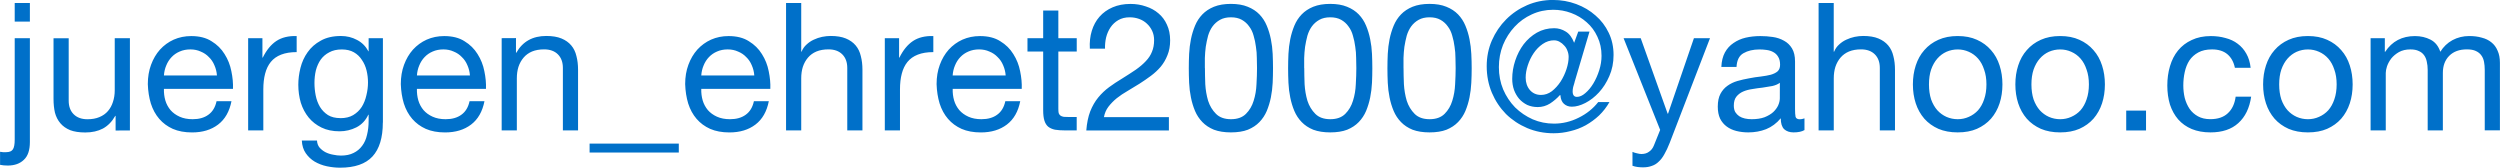
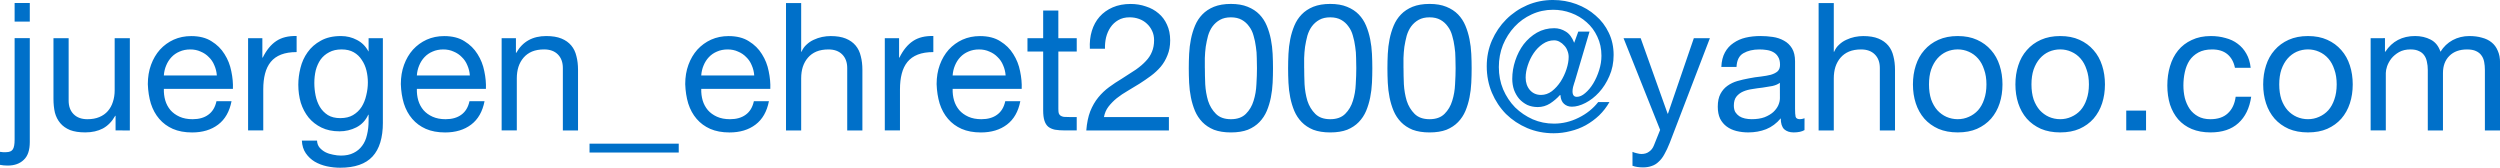
- <svg xmlns="http://www.w3.org/2000/svg" width="252.197" height="16.92" viewBox="0 0 66.727 4.477">
+ <svg xmlns="http://www.w3.org/2000/svg" width="504.395" height="33.84" viewBox="0 0 133.455 8.953">
  <defs>
    <path id="a" d="M-57.244-5.204h333.056v81.529h-333.056z" />
  </defs>
  <g style="display:inline">
-     <g aria-label="juergen_ehret2000@yahoo.com" style="font-size:5.821px;line-height:1.25;font-family:Lato;-inkscape-font-specification:Lato;text-align:center;letter-spacing:0;text-anchor:middle;display:inline;fill:#0070c9;stroke-width:.265">
-       <path d="M63.741 52.947v-.495h-.405v.495zm0 3.215v-2.772h-.405v2.705q0 .191-.048.262-.048.076-.181.076h-.086q-.019 0-.033-.005-.019 0-.043-.005v.348q.095.019.205.019.271 0 .429-.152.162-.148.162-.476zM66.411 55.853v-2.462h-.405v1.391q0 .167-.048.31-.043.138-.133.243-.09.105-.229.162-.133.057-.319.057-.233 0-.367-.133-.133-.133-.133-.362v-1.667h-.405v1.619q0 .2.038.367.043.162.143.281.1.119.262.186.162.062.405.062.271 0 .471-.105.2-.11.329-.338h.009v.391zM68.733 54.386H67.319q.009-.143.062-.267.052-.129.143-.224.09-.095.214-.148.129-.057.286-.057.152 0 .276.057.129.052.219.148.095.09.148.219.057.129.067.271zm.391.686h-.4q-.052.243-.219.362-.162.119-.419.119-.2 0-.348-.067-.148-.067-.243-.176-.095-.114-.138-.257-.043-.148-.038-.31h1.843q.009-.224-.043-.471-.048-.248-.181-.457-.129-.21-.348-.343-.214-.138-.543-.138-.252 0-.467.095-.21.095-.367.267-.152.171-.238.405-.086.233-.086.514.009.281.081.519.076.238.224.41.148.171.362.267.219.095.514.095.419 0 .695-.21t.357-.624zM69.567 53.39v2.462h.405v-1.095q0-.238.048-.419.048-.186.152-.314.105-.129.276-.195.171-.067.414-.067v-.429q-.329-.009-.543.133-.214.143-.362.443h-.009v-.519ZM73.164 55.643v-2.253h-.381v.352h-.005q-.11-.205-.305-.305-.195-.105-.429-.105-.319 0-.538.124-.219.119-.352.31-.133.186-.191.419-.057.229-.057.448 0 .252.067.481.071.224.21.395.138.167.343.267.205.1.481.1.238 0 .448-.105.214-.11.319-.338h.009v.162q0 .205-.043.376-.038.171-.129.291-.09.124-.229.191-.138.071-.338.071-.1 0-.21-.024-.11-.019-.205-.067-.09-.048-.157-.124-.062-.076-.067-.186h-.405q.009.2.105.338.095.138.238.224.148.086.324.124.181.038.352.038.591 0 .867-.3.276-.3.276-.905zm-1.133-.119q-.2 0-.333-.081-.133-.086-.214-.219-.081-.138-.114-.305-.033-.167-.033-.333 0-.176.038-.338.043-.162.129-.286.09-.124.229-.195.138-.076.333-.076.191 0 .324.076.133.076.214.205.086.124.124.281.038.157.038.319 0 .171-.043.343-.038.171-.124.31-.086.133-.229.219-.138.081-.338.081zM75.486 54.386h-1.414q.009-.143.062-.267.052-.129.143-.224.09-.095.214-.148.129-.057.286-.057.152 0 .276.057.129.052.219.148.095.09.148.219.057.129.067.271zm.391.686h-.4q-.052.243-.219.362-.162.119-.419.119-.2 0-.348-.067-.148-.067-.243-.176-.095-.114-.138-.257-.043-.148-.038-.31h1.843q.009-.224-.043-.471-.048-.248-.181-.457-.129-.21-.348-.343-.214-.138-.543-.138-.252 0-.467.095-.21.095-.367.267-.152.171-.238.405-.086.233-.086.514.009.281.081.519.076.238.224.41.148.171.362.267.219.095.514.095.419 0 .695-.21t.357-.624zM76.334 53.39v2.462h.405v-1.391q0-.167.043-.305.048-.143.138-.248.09-.105.224-.162.138-.057.324-.057.233 0 .367.133.133.133.133.362v1.667h.405v-1.619q0-.2-.043-.362-.038-.167-.138-.286-.1-.119-.262-.186-.162-.067-.405-.067-.548 0-.8.448h-.009v-.391ZM78.681 56.205v.238h2.381v-.238zM83.076 54.386h-1.414q.009-.143.062-.267.052-.129.143-.224.09-.095.214-.148.129-.057.286-.057.152 0 .276.057.129.052.219.148.095.09.148.219.057.129.067.271zm.391.686h-.4q-.052.243-.219.362-.162.119-.419.119-.2 0-.348-.067-.148-.067-.243-.176-.095-.114-.138-.257-.043-.148-.038-.31h1.843q.009-.224-.043-.471-.048-.248-.181-.457-.129-.21-.348-.343-.214-.138-.543-.138-.252 0-.467.095-.21.095-.367.267-.152.171-.238.405-.086.233-.086.514.009.281.081.519.076.238.224.41.148.171.362.267.219.095.514.095.419 0 .695-.21t.357-.624zM83.925 52.452v3.4h.405v-1.391q0-.167.043-.305.048-.143.138-.248.09-.105.224-.162.138-.057.324-.057.233 0 .367.133.133.133.133.362v1.667h.405v-1.619q0-.2-.043-.362-.038-.167-.138-.286-.1-.119-.262-.186-.162-.067-.405-.067-.11 0-.229.024-.114.024-.224.076-.105.048-.191.129-.086.076-.133.191h-.009v-1.3zM86.561 53.39v2.462h.405v-1.095q0-.238.048-.419.048-.186.152-.314.105-.129.276-.195.171-.067.414-.067v-.429q-.329-.009-.543.133-.214.143-.362.443h-.009v-.519ZM89.787 54.386H88.372q.009-.143.062-.267.052-.129.143-.224.09-.095.214-.148.129-.057.286-.057.152 0 .276.057.129.052.219.148.095.09.148.219.057.129.067.271zm.391.686h-.4q-.052.243-.219.362-.162.119-.419.119-.2 0-.348-.067-.148-.067-.243-.176-.095-.114-.138-.257-.043-.148-.038-.31h1.843q.009-.224-.043-.471-.048-.248-.181-.457-.129-.21-.348-.343-.214-.138-.543-.138-.252 0-.467.095-.21.095-.367.267-.152.171-.238.405-.086.233-.086.514.009.281.081.519.076.238.224.41.148.171.362.267.219.095.514.095.419 0 .695-.21t.357-.624zM91.193 53.39v-.738h-.405v.738h-.419v.357h.419v1.567q0 .171.033.276.033.105.1.162.071.057.181.081.114.019.271.019h.31v-.357h-.186q-.095 0-.157-.005-.057-.009-.09-.033-.033-.024-.048-.067-.009-.043-.009-.114v-1.529h.491v-.357ZM92.034 53.671h.405q-.005-.152.029-.3.038-.152.119-.271.081-.119.205-.191.129-.076.305-.076.133 0 .252.043.119.043.205.124.09.081.143.195.052.11.052.248 0 .176-.057.31-.052.133-.162.248-.105.114-.267.229-.162.11-.376.243-.176.105-.338.224-.162.119-.291.276-.129.157-.214.371-.081.21-.105.51h2.205v-.357h-1.734q.029-.157.119-.276.095-.124.224-.229.133-.105.291-.195.157-.095.314-.191.157-.1.305-.21.148-.11.262-.243.114-.138.181-.31.071-.171.071-.395 0-.238-.086-.419-.081-.181-.224-.3-.143-.124-.338-.186-.191-.067-.41-.067-.267 0-.476.09-.21.09-.352.252-.138.157-.205.376-.067.219-.052.476zM95.104 54.19v-.271q.005-.152.024-.3.024-.152.062-.295.043-.143.119-.248.081-.11.2-.176.119-.067.291-.067t.291.067q.119.067.195.176.081.105.119.248.043.143.062.295.024.148.024.3.005.148.005.271 0 .191-.014.429-.009.233-.076.443-.062.205-.205.348-.143.143-.4.143-.257 0-.4-.143-.143-.143-.21-.348-.062-.21-.076-.443-.009-.238-.009-.429zm-.429.005q0 .186.009.386.009.2.048.391.038.191.11.362.071.167.195.295.124.129.31.205.191.071.452.071.267 0 .452-.071.186-.076.31-.205.124-.129.195-.295.071-.171.11-.362.038-.191.048-.391.009-.2.009-.386 0-.186-.009-.386-.009-.2-.048-.391-.038-.191-.11-.362-.071-.171-.195-.3-.124-.129-.314-.205-.186-.076-.448-.076-.262 0-.452.076-.186.076-.31.205-.124.129-.195.3-.071.171-.11.362-.038.191-.048.391-.009.2-.009.386zM97.755 54.19v-.271q.005-.152.024-.3.024-.152.062-.295.043-.143.119-.248.081-.11.2-.176.119-.067.291-.067t.291.067q.119.067.195.176.081.105.119.248.043.143.062.295.024.148.024.3.005.148.005.271 0 .191-.014.429-.009.233-.076.443-.062.205-.205.348-.143.143-.4.143-.257 0-.4-.143-.143-.143-.21-.348-.062-.21-.076-.443-.009-.238-.009-.429zm-.429.005q0 .186.009.386.009.2.048.391.038.191.11.362.071.167.195.295.124.129.31.205.191.071.452.071.267 0 .452-.071.186-.076.31-.205.124-.129.195-.295.071-.171.11-.362.038-.191.048-.391.009-.2.009-.386 0-.186-.009-.386-.009-.2-.048-.391-.038-.191-.11-.362-.071-.171-.195-.3-.124-.129-.314-.205-.186-.076-.448-.076-.262 0-.452.076-.186.076-.31.205-.124.129-.195.3-.071.171-.11.362-.038.191-.048.391-.009.2-.009.386zM100.406 54.19v-.271q.005-.152.024-.3.024-.152.062-.295.043-.143.119-.248.081-.11.2-.176.119-.067.291-.067t.291.067q.119.067.195.176.081.105.119.248.043.143.062.295.024.148.024.3.005.148.005.271 0 .191-.014.429-.01.233-.076.443-.062.205-.205.348-.143.143-.4.143-.257 0-.4-.143-.143-.143-.21-.348-.062-.21-.076-.443-.01-.238-.01-.429zm-.429.005q0 .186.009.386.009.2.048.391.038.191.11.362.071.167.195.295.124.129.31.205.191.071.452.071.267 0 .452-.071.186-.076.31-.205.124-.129.195-.295.071-.171.11-.362.038-.191.048-.391.01-.2.01-.386 0-.186-.01-.386-.01-.2-.048-.391-.038-.191-.11-.362-.071-.171-.195-.3-.124-.129-.314-.205-.186-.076-.448-.076-.262 0-.452.076-.186.076-.31.205-.124.129-.195.3-.071.171-.11.362-.038.191-.048.391-.009.2-.009.386zM104.971 54.567l.4-1.353h-.3l-.11.3q-.081-.214-.224-.3-.143-.09-.31-.09-.252 0-.462.119-.205.119-.352.31-.143.191-.224.433-.081.243-.081.491 0 .157.048.295.052.138.138.238.09.1.214.162.129.057.281.057.176 0 .329-.095.152-.1.262-.224h.014q.01.157.095.233.086.076.21.076.167 0 .362-.1.195-.1.362-.281t.276-.433q.114-.257.114-.567 0-.324-.129-.591-.129-.271-.352-.462-.219-.195-.514-.305-.295-.11-.624-.11-.362 0-.686.138-.319.138-.562.381-.238.238-.381.562-.138.319-.138.686 0 .381.138.71.138.324.376.567.243.238.567.376.329.138.705.138.229 0 .448-.057.219-.052.41-.157.195-.11.357-.262.162-.157.276-.357h-.3q-.205.262-.524.419-.314.157-.657.157-.3 0-.567-.114-.267-.119-.471-.319-.2-.205-.319-.481-.114-.276-.114-.595 0-.314.11-.591.114-.276.31-.486.195-.21.457-.329.267-.124.572-.124.252 0 .481.086.233.086.414.248.181.157.286.386.11.229.11.51 0 .191-.062.386-.062.195-.157.352-.095.157-.214.257-.114.1-.224.1-.114 0-.114-.148 0-.052.014-.114.019-.067.038-.129zm-.543-1.119q.076 0 .143.038.071.038.124.1.057.057.086.138.033.081.033.167 0 .148-.057.324-.057.176-.157.333-.1.152-.233.257-.133.1-.291.1-.181 0-.295-.129-.114-.133-.114-.333 0-.157.057-.329.057-.176.157-.324.1-.148.238-.243.143-.1.31-.1zM107.513 56.181q-.071.181-.143.305-.067.124-.152.2-.081.081-.186.114-.1.038-.233.038-.071 0-.143-.009-.071-.009-.138-.033v-.371q.052.024.119.038.071.019.119.019.124 0 .205-.062.086-.057.129-.167l.167-.414-.976-2.448h.457l.719 2.015h.01l.691-2.015h.429zM111.109 55.843q-.105.062-.291.062-.157 0-.252-.086-.09-.09-.09-.291-.167.2-.391.291-.219.086-.476.086-.167 0-.319-.038-.148-.038-.257-.119-.11-.081-.176-.21-.062-.133-.062-.319 0-.21.071-.343t.186-.214q.119-.086.267-.129.152-.043.31-.071.167-.033.314-.048.152-.019.267-.048.114-.033.181-.09.067-.062.067-.176 0-.133-.052-.214-.048-.081-.129-.124-.076-.043-.176-.057-.095-.014-.191-.014-.257 0-.429.1-.171.095-.186.367h-.405q.01-.229.095-.386.086-.157.229-.252.143-.1.324-.143.186-.043.395-.043.167 0 .329.024.167.024.3.1.133.071.214.205.081.133.081.348v1.267q0 .143.014.21.019.067.114.067.052 0 .124-.024zm-.657-1.262q-.076.057-.2.086-.124.024-.262.043-.133.014-.271.038-.138.019-.248.067-.11.048-.181.138-.067.086-.067.238 0 .1.038.171.043.067.105.11.067.043.152.062.086.019.181.019.2 0 .343-.052.143-.057.233-.138.09-.086.133-.181.043-.1.043-.186zM111.486 52.452v3.4h.405v-1.391q0-.167.043-.305.048-.143.138-.248.09-.105.224-.162.138-.057.324-.057.233 0 .367.133.133.133.133.362v1.667h.405v-1.619q0-.2-.043-.362-.038-.167-.138-.286-.1-.119-.262-.186-.162-.067-.405-.067-.11 0-.229.024-.114.024-.224.076-.105.048-.191.129-.086.076-.133.191h-.01v-1.3zM114.432 54.624q0-.224.057-.395.062-.176.167-.295.105-.119.243-.181.143-.062.3-.062.157 0 .295.062.143.062.248.181.105.119.162.295.062.171.062.395 0 .224-.062.4-.057.171-.162.291-.105.114-.248.176-.138.062-.295.062-.157 0-.3-.062-.138-.062-.243-.176-.105-.119-.167-.291-.057-.176-.057-.4zm-.429 0q0 .271.076.505.076.233.229.41.152.171.376.271.224.095.514.095.295 0 .514-.095.224-.1.376-.271.152-.176.229-.41.076-.233.076-.505 0-.271-.076-.505-.076-.238-.229-.41-.152-.176-.376-.276-.219-.1-.514-.1-.291 0-.514.1-.224.1-.376.276-.152.171-.229.41-.076.233-.076.505zM117.167 54.624q0-.224.057-.395.062-.176.167-.295.105-.119.243-.181.143-.062.3-.062.157 0 .295.062.143.062.248.181.105.119.162.295.062.171.062.395 0 .224-.062.4-.057.171-.162.291-.105.114-.248.176-.138.062-.295.062t-.3-.062q-.138-.062-.243-.176-.105-.119-.167-.291-.057-.176-.057-.4zm-.429 0q0 .271.076.505.076.233.229.41.152.171.376.271.224.095.514.095.295 0 .514-.095.224-.1.376-.271.152-.176.229-.41.076-.233.076-.505 0-.271-.076-.505-.076-.238-.229-.41-.152-.176-.376-.276-.219-.1-.514-.1-.291 0-.514.1-.224.1-.376.276-.152.171-.229.41-.076.233-.076.505zM119.697 55.324v.529h.529v-.529ZM122.599 54.181h.419q-.024-.219-.114-.376-.09-.162-.233-.267-.138-.105-.324-.152-.181-.052-.391-.052-.291 0-.51.105-.219.1-.367.281-.143.176-.214.419-.071.238-.071.514 0 .276.071.51.076.229.219.395.148.167.362.257.219.09.5.09.471 0 .743-.248.276-.248.343-.705h-.414q-.038.286-.21.443-.167.157-.467.157-.191 0-.329-.076t-.224-.2q-.086-.129-.129-.291-.038-.162-.038-.333 0-.186.038-.357.038-.176.124-.31.09-.133.238-.214.148-.081.367-.081.257 0 .41.129.152.129.2.362zM123.78 54.624q0-.224.057-.395.062-.176.167-.295.105-.119.243-.181.143-.062.3-.062.157 0 .295.062.143.062.248.181.105.119.162.295.062.171.062.395 0 .224-.062.4-.057.171-.162.291-.105.114-.248.176-.138.062-.295.062-.157 0-.3-.062-.138-.062-.243-.176-.105-.119-.167-.291-.057-.176-.057-.4zm-.429 0q0 .271.076.505.076.233.229.41.152.171.376.271.224.095.514.095.295 0 .514-.095.224-.1.376-.271.152-.176.229-.41.076-.233.076-.505 0-.271-.076-.505-.076-.238-.229-.41-.152-.176-.376-.276-.219-.1-.514-.1-.291 0-.514.1-.224.1-.376.276-.152.171-.229.41-.076.233-.076.505zM126.22 53.39v2.462h.405v-1.534q0-.071.033-.176.038-.11.114-.21.081-.1.205-.171.129-.071.305-.071.138 0 .224.043.09.038.143.114.052.071.071.171.024.1.024.219v1.614h.405v-1.534q0-.286.171-.457t.471-.171q.148 0 .238.043.095.043.148.119.052.071.071.171.019.1.019.214v1.614h.405V54.048q0-.191-.062-.324-.057-.138-.167-.224-.105-.086-.257-.124-.148-.043-.333-.043-.243 0-.448.11-.2.11-.324.31-.076-.229-.262-.324-.186-.095-.414-.095-.519 0-.795.419h-.01v-.362z" style="font-size:4.763px;font-family:'Helvetica Neue';-inkscape-font-specification:'Helvetica Neue'" transform="translate(-62.94528 -52.37114)" />
+     <g aria-label="juergen_ehret2000@yahoo.com" style="font-size:9.525px;line-height:1.25;font-family:Lato;-inkscape-font-specification:Lato;text-align:center;letter-spacing:0;text-anchor:middle;display:inline;fill:#0070c9;stroke-width:.265">
+       <path d="M55.732 49.996v-.991h-.81v.991zm0 6.429v-5.544h-.81v5.41q0 .381-.095.524-.095.152-.362.152h-.171q-.038 0-.067-.009-.038 0-.086-.009v.695q.191.038.41.038.543 0 .857-.305.324-.295.324-.953zM61.073 55.807v-4.924h-.81v2.781q0 .333-.095.619-.086.276-.267.486-.181.21-.457.324-.267.114-.638.114-.467 0-.733-.267-.267-.267-.267-.724v-3.334h-.81v3.239q0 .4.076.733.086.324.286.562.2.238.524.371.324.124.81.124.543 0 .943-.21.4-.219.657-.676h.019v.781zM65.717 52.873h-2.829q.019-.286.124-.533.105-.257.286-.448t.429-.295q.257-.114.572-.114.305 0 .552.114.257.105.438.295.191.181.295.438.114.257.133.543zm.781 1.372h-.8q-.105.486-.438.724-.324.238-.838.238-.4 0-.695-.133-.295-.133-.486-.352-.191-.229-.276-.514-.086-.295-.076-.619h3.686q.019-.448-.086-.943-.095-.495-.362-.914-.257-.419-.695-.686-.429-.276-1.086-.276-.505 0-.933.191-.419.191-.733.533-.305.343-.476.81-.171.467-.171 1.029.019.562.162 1.038.152.476.448.819.295.343.724.533.438.191 1.029.191.838 0 1.391-.419t.714-1.248zM67.385 50.882v4.924h.81v-2.191q0-.476.095-.838.095-.371.305-.629.21-.257.552-.391.343-.133.829-.133v-.857q-.657-.019-1.086.267-.429.286-.724.886h-.019v-1.038zM74.58 55.388v-4.505h-.762v.705h-.009q-.219-.41-.61-.61-.391-.21-.857-.21-.638 0-1.076.248-.438.238-.705.619-.267.371-.381.838-.114.457-.114.895 0 .505.133.962.143.448.419.791.276.333.686.533.41.2.962.2.476 0 .895-.21.429-.219.638-.676h.019v.324q0 .41-.086.752-.076.343-.257.581-.181.248-.457.381-.276.143-.676.143-.2 0-.419-.048-.219-.038-.41-.133-.181-.095-.314-.248-.124-.152-.133-.371h-.81q.019.4.21.676.191.276.476.448.295.171.648.248.362.076.705.076 1.181 0 1.734-.6.552-.6.552-1.81zm-2.267-.238q-.4 0-.667-.162-.267-.171-.429-.438-.162-.276-.229-.61-.067-.333-.067-.667 0-.352.076-.676.086-.324.257-.572.181-.248.457-.391.276-.152.667-.152.381 0 .648.152.267.152.429.41.171.248.248.562.076.314.076.638 0 .343-.086.686-.076.343-.248.619-.171.267-.457.438-.276.162-.676.162zM79.223 52.873h-2.829q.019-.286.124-.533.105-.257.286-.448t.429-.295q.257-.114.572-.114.305 0 .552.114.257.105.438.295.191.181.295.438.114.257.133.543zm.781 1.372h-.8q-.105.486-.438.724-.324.238-.838.238-.4 0-.695-.133-.295-.133-.486-.352-.191-.229-.276-.514-.086-.295-.076-.619h3.686q.019-.448-.086-.943-.095-.495-.362-.914-.257-.419-.695-.686-.429-.276-1.086-.276-.505 0-.933.191-.419.191-.733.533-.305.343-.476.81-.171.467-.171 1.029.019.562.162 1.038.152.476.448.819.295.343.724.533.438.191 1.029.191.838 0 1.391-.419t.714-1.248zM80.92 50.882v4.924h.81v-2.781q0-.333.086-.61.095-.286.276-.495.181-.21.448-.324.276-.114.648-.114.467 0 .733.267t.267.724v3.334h.81v-3.239q0-.4-.086-.724-.076-.333-.276-.572-.2-.238-.524-.371-.324-.133-.81-.133-1.095 0-1.6.895h-.019v-.781zM85.612 56.512v.476h4.762v-.476zM94.404 52.873h-2.829q.019-.286.124-.533.105-.257.286-.448t.429-.295q.257-.114.572-.114.305 0 .552.114.257.105.438.295.191.181.295.438.114.257.133.543zm.781 1.372h-.8q-.105.486-.438.724-.324.238-.838.238-.4 0-.695-.133-.295-.133-.486-.352-.191-.229-.276-.514-.086-.295-.076-.619h3.686q.019-.448-.086-.943-.095-.495-.362-.914-.257-.419-.695-.686-.429-.276-1.086-.276-.505 0-.933.191-.419.191-.733.533-.305.343-.476.81-.171.467-.171 1.029.019.562.162 1.038.152.476.448.819.295.343.724.533.438.191 1.029.191.838 0 1.391-.419t.714-1.248zM96.1 49.006v6.801h.81v-2.781q0-.333.086-.61.095-.286.276-.495.181-.21.448-.324.276-.114.648-.114.467 0 .733.267t.267.724v3.334h.81v-3.239q0-.4-.086-.724-.076-.333-.276-.572-.2-.238-.524-.371-.324-.133-.81-.133-.219 0-.457.048-.229.048-.448.152-.21.095-.381.257-.171.152-.267.381h-.019v-2.6zM101.374 50.882v4.924h.81v-2.191q0-.476.095-.838.095-.371.305-.629.21-.257.552-.391.343-.133.829-.133v-.857q-.657-.019-1.086.267-.429.286-.724.886h-.019v-1.038zM107.824 52.873h-2.829q.019-.286.124-.533.105-.257.286-.448.181-.191.429-.295.257-.114.572-.114.305 0 .552.114.257.105.438.295.191.181.295.438.114.257.133.543zm.781 1.372h-.8q-.105.486-.438.724-.324.238-.838.238-.4 0-.695-.133-.295-.133-.486-.352-.191-.229-.276-.514-.086-.295-.076-.619h3.686q.019-.448-.086-.943-.095-.495-.362-.914-.257-.419-.695-.686-.429-.276-1.086-.276-.505 0-.933.191-.419.191-.733.533-.305.343-.476.81-.171.467-.171 1.029.019.562.162 1.038.152.476.448.819.295.343.724.533.438.191 1.029.191.838 0 1.391-.419t.714-1.248zM110.638 50.882v-1.476h-.81v1.476h-.838v.714h.838v3.134q0 .343.067.552.067.21.2.324.143.114.362.162.229.038.543.038h.619v-.714h-.371q-.191 0-.314-.009-.114-.019-.181-.067-.067-.048-.095-.133-.019-.086-.019-.229v-3.058h.981v-.714zM112.318 51.444h.81q-.01-.305.057-.6.076-.305.238-.543.162-.238.41-.381.257-.152.61-.152.267 0 .505.086.238.086.41.248.181.162.286.391.105.219.105.495 0 .352-.114.619-.105.267-.324.495-.21.229-.533.457-.324.219-.752.486-.352.21-.676.448t-.581.552q-.257.314-.429.743-.162.419-.21 1.019h4.41v-.714h-3.467q.057-.314.238-.552.191-.248.448-.457.267-.21.581-.391.314-.191.629-.381.314-.2.61-.419.295-.219.524-.486.229-.276.362-.619.143-.343.143-.791 0-.476-.171-.838-.162-.362-.448-.6-.286-.248-.676-.371-.381-.133-.819-.133-.533 0-.953.181-.419.181-.705.505-.276.314-.41.752-.133.438-.105.953zM118.458 52.483v-.543q.01-.305.048-.6.048-.305.124-.591.086-.286.238-.495.162-.219.4-.352.238-.133.581-.133t.581.133q.238.133.391.352.162.21.238.495.086.286.124.591.048.295.048.6.01.295.01.543 0 .381-.029.857-.019.467-.152.886-.124.41-.41.695-.286.286-.8.286-.514 0-.8-.286-.286-.286-.419-.695-.124-.419-.152-.886-.019-.476-.019-.857zm-.857.009q0 .371.019.772.019.4.095.781.076.381.219.724.143.333.391.591.248.257.619.41.381.143.905.143.533 0 .905-.143.371-.152.619-.41.248-.257.391-.591.143-.343.219-.724.076-.381.095-.781.019-.4.019-.772t-.019-.772q-.019-.4-.095-.781-.076-.381-.219-.724-.143-.343-.391-.6-.248-.257-.629-.41-.371-.152-.895-.152-.524 0-.905.152-.371.152-.619.41-.248.257-.391.6-.143.343-.219.724-.076.381-.095.781-.019.4-.019.772zM123.76 52.483v-.543q.01-.305.048-.6.048-.305.124-.591.086-.286.238-.495.162-.219.4-.352.238-.133.581-.133t.581.133q.238.133.391.352.162.21.238.495.086.286.124.591.048.295.048.6.01.295.01.543 0 .381-.029.857-.019.467-.152.886-.124.41-.41.695-.286.286-.8.286-.514 0-.8-.286-.286-.286-.419-.695-.124-.419-.152-.886-.019-.476-.019-.857zm-.857.009q0 .371.019.772.019.4.095.781t.219.724q.143.333.391.591.248.257.619.41.381.143.905.143.533 0 .905-.143.371-.152.619-.41.248-.257.391-.591.143-.343.219-.724.076-.381.095-.781.019-.4.019-.772t-.019-.772q-.019-.4-.095-.781t-.219-.724q-.143-.343-.391-.6-.248-.257-.629-.41-.371-.152-.895-.152-.524 0-.905.152-.371.152-.619.41-.248.257-.391.6-.143.343-.219.724-.076.381-.095.781-.019.4-.019.772zM129.062 52.483v-.543q.01-.305.048-.6.048-.305.124-.591.086-.286.238-.495.162-.219.4-.352.238-.133.581-.133.343 0 .581.133.238.133.391.352.162.21.238.495.086.286.124.591.048.295.048.6.01.295.01.543 0 .381-.029.857-.019.467-.152.886-.124.41-.41.695-.286.286-.8.286-.514 0-.8-.286-.286-.286-.419-.695-.124-.419-.152-.886-.019-.476-.019-.857zm-.857.009q0 .371.019.772.019.4.095.781.076.381.219.724.143.333.391.591.248.257.619.41.381.143.905.143.533 0 .905-.143.371-.152.619-.41.248-.257.391-.591.143-.343.219-.724.076-.381.095-.781.019-.4.019-.772t-.019-.772q-.019-.4-.095-.781t-.219-.724q-.143-.343-.391-.6-.248-.257-.629-.41-.371-.152-.895-.152-.524 0-.905.152-.371.152-.619.41-.248.257-.391.6-.143.343-.219.724-.076.381-.095.781-.019.4-.019.772zM138.194 53.235l.8-2.705h-.6l-.219.6q-.162-.429-.448-.6-.286-.181-.619-.181-.505 0-.924.238-.41.238-.705.619-.286.381-.448.867-.162.486-.162.981 0 .314.095.591.105.276.276.476.181.2.429.324.257.114.562.114.352 0 .657-.191.305-.2.524-.448h.029q.019.314.191.467.171.152.419.152.333 0 .724-.2.391-.2.724-.562.333-.362.552-.867.229-.514.229-1.133 0-.648-.257-1.181-.257-.543-.705-.924-.438-.391-1.029-.61-.591-.219-1.248-.219-.724 0-1.372.276-.638.276-1.124.762-.476.476-.762 1.124-.276.638-.276 1.372 0 .762.276 1.419.276.648.752 1.133.486.476 1.133.752.657.276 1.41.276.457 0 .895-.114.438-.105.819-.314.391-.219.714-.524.324-.314.552-.714h-.6q-.41.524-1.048.838-.629.314-1.314.314-.6 0-1.133-.229-.533-.238-.943-.638-.4-.41-.638-.962-.229-.552-.229-1.191 0-.629.219-1.181.229-.552.619-.972.391-.419.914-.657.533-.248 1.143-.248.505 0 .962.171.467.171.829.495.362.314.572.772.219.457.219 1.019 0 .381-.124.772-.124.391-.314.705-.191.314-.429.514-.229.2-.448.2-.229 0-.229-.295 0-.105.029-.229.038-.133.076-.257zm-1.086-2.238q.152 0 .286.076.143.076.248.2.114.114.171.276.067.162.067.333 0 .295-.114.648-.114.352-.314.667-.2.305-.467.514-.267.2-.581.2-.362 0-.591-.257-.229-.267-.229-.667 0-.314.114-.657.114-.352.314-.648.2-.295.476-.486.286-.2.619-.2zM143.278 56.464q-.143.362-.286.61-.133.248-.305.4-.162.162-.371.229-.2.076-.467.076-.143 0-.286-.019-.143-.019-.276-.067v-.743q.105.048.238.076.143.038.238.038.248 0 .41-.124.171-.114.257-.333l.333-.829-1.953-4.896h.914l1.438 4.029h.019l1.381-4.029h.857zM150.469 55.788q-.21.124-.581.124-.314 0-.505-.171-.181-.181-.181-.581-.333.4-.781.581-.438.171-.953.171-.333 0-.638-.076-.295-.076-.514-.238-.219-.162-.352-.419-.124-.267-.124-.638 0-.419.143-.686.143-.267.371-.429.238-.171.533-.257.305-.086.619-.143.333-.067.629-.095.305-.038.533-.095.229-.067.362-.181.133-.124.133-.352 0-.267-.105-.429-.095-.162-.257-.248-.152-.086-.352-.114-.191-.029-.381-.029-.514 0-.857.2-.343.191-.371.733h-.81q.019-.457.191-.772.171-.314.457-.505.286-.2.648-.286.371-.086.791-.086.333 0 .657.048.333.048.6.2.267.143.429.41.162.267.162.695v2.534q0 .286.029.419.038.133.229.133.105 0 .248-.048zm-1.314-2.524q-.152.114-.4.171-.248.048-.524.086-.267.029-.543.076-.276.038-.495.133-.219.095-.362.276-.133.171-.133.476 0 .2.076.343.086.133.21.219.133.086.305.124.171.038.362.038.4 0 .686-.105.286-.114.467-.276.181-.171.267-.362.086-.2.086-.371zM151.223 49.006v6.801h.81v-2.781q0-.333.086-.61.095-.286.276-.495.181-.21.448-.324.276-.114.648-.114.467 0 .733.267.267.267.267.724v3.334h.81v-3.239q0-.4-.086-.724-.076-.333-.276-.572-.2-.238-.524-.371-.324-.133-.81-.133-.219 0-.457.048-.229.048-.448.152-.21.095-.381.257-.171.152-.267.381h-.019v-2.6zM157.115 53.349q0-.448.114-.791.124-.352.333-.591.21-.238.486-.362.286-.124.6-.124.314 0 .591.124.286.124.495.362.21.238.324.591.124.343.124.791 0 .448-.124.8-.114.343-.324.581-.21.229-.495.352-.276.124-.591.124-.314 0-.6-.124-.276-.124-.486-.352-.21-.238-.333-.581-.114-.352-.114-.8zm-.857 0q0 .543.152 1.01.152.467.457.819.305.343.752.543.448.191 1.029.191.591 0 1.029-.191.448-.2.752-.543.305-.352.457-.819.152-.467.152-1.01 0-.543-.152-1.01-.152-.476-.457-.819-.305-.352-.752-.552-.438-.2-1.029-.2-.581 0-1.029.2-.448.2-.752.552-.305.343-.457.819-.152.467-.152 1.01zM162.585 53.349q0-.448.114-.791.124-.352.333-.591.21-.238.486-.362.286-.124.6-.124.314 0 .591.124.286.124.495.362.21.238.324.591.124.343.124.791 0 .448-.124.8-.114.343-.324.581-.21.229-.495.352-.276.124-.591.124-.314 0-.6-.124-.276-.124-.486-.352-.21-.238-.333-.581-.114-.352-.114-.8zm-.857 0q0 .543.152 1.01.152.467.457.819.305.343.752.543.448.191 1.029.191.591 0 1.029-.191.448-.2.752-.543.305-.352.457-.819.152-.467.152-1.01 0-.543-.152-1.01-.152-.476-.457-.819-.305-.352-.752-.552-.438-.2-1.029-.2-.581 0-1.029.2-.448.2-.752.552-.305.343-.457.819-.152.467-.152 1.01zM167.645 54.749v1.057h1.057v-1.057zM173.449 52.463h.838q-.048-.438-.229-.752-.181-.324-.467-.533-.276-.21-.648-.305-.362-.105-.781-.105-.581 0-1.019.21-.438.2-.733.562-.286.352-.429.838-.143.476-.143 1.029 0 .552.143 1.019.152.457.438.791.295.333.724.514.438.181 1.0.181.943 0 1.486-.495.552-.495.686-1.41h-.829q-.076.572-.419.886-.333.314-.933.314-.381 0-.657-.152-.276-.152-.448-.4-.171-.257-.257-.581-.076-.324-.076-.667 0-.371.076-.714.076-.352.248-.619.181-.267.476-.429.295-.162.733-.162.514 0 .819.257.305.257.4.724zM175.812 53.349q0-.448.114-.791.124-.352.333-.591.21-.238.486-.362.286-.124.6-.124.314 0 .591.124.286.124.495.362.21.238.324.591.124.343.124.791 0 .448-.124.8-.114.343-.324.581-.21.229-.495.352-.276.124-.591.124-.314 0-.6-.124-.276-.124-.486-.352-.21-.238-.333-.581-.114-.352-.114-.8zm-.857 0q0 .543.152 1.01.152.467.457.819.305.343.752.543.448.191 1.029.191.591 0 1.029-.191.448-.2.752-.543.305-.352.457-.819.152-.467.152-1.01 0-.543-.152-1.01-.152-.476-.457-.819-.305-.352-.752-.552-.438-.2-1.029-.2-.581 0-1.029.2-.448.2-.752.552-.305.343-.457.819-.152.467-.152 1.01zM180.691 50.882v4.924h.81v-3.067q0-.143.067-.352.076-.219.229-.419.162-.2.41-.343.257-.143.61-.143.276 0 .448.086.181.076.286.229.105.143.143.343.048.2.048.438v3.229h.81v-3.067q0-.572.343-.914t.943-.343q.295 0 .476.086.191.086.295.238.105.143.143.343.038.2.038.429v3.229h.81v-3.61q0-.381-.124-.648-.114-.276-.333-.448-.21-.171-.514-.248-.295-.086-.667-.086-.486 0-.895.219-.4.219-.648.619-.152-.457-.524-.648-.371-.191-.829-.191-1.038 0-1.591.838h-.019v-.724z" style="font-family:'Helvetica Neue';-inkscape-font-specification:'Helvetica Neue'" transform="translate(-54.14164 -48.84396)" />
    </g>
  </g>
</svg>
